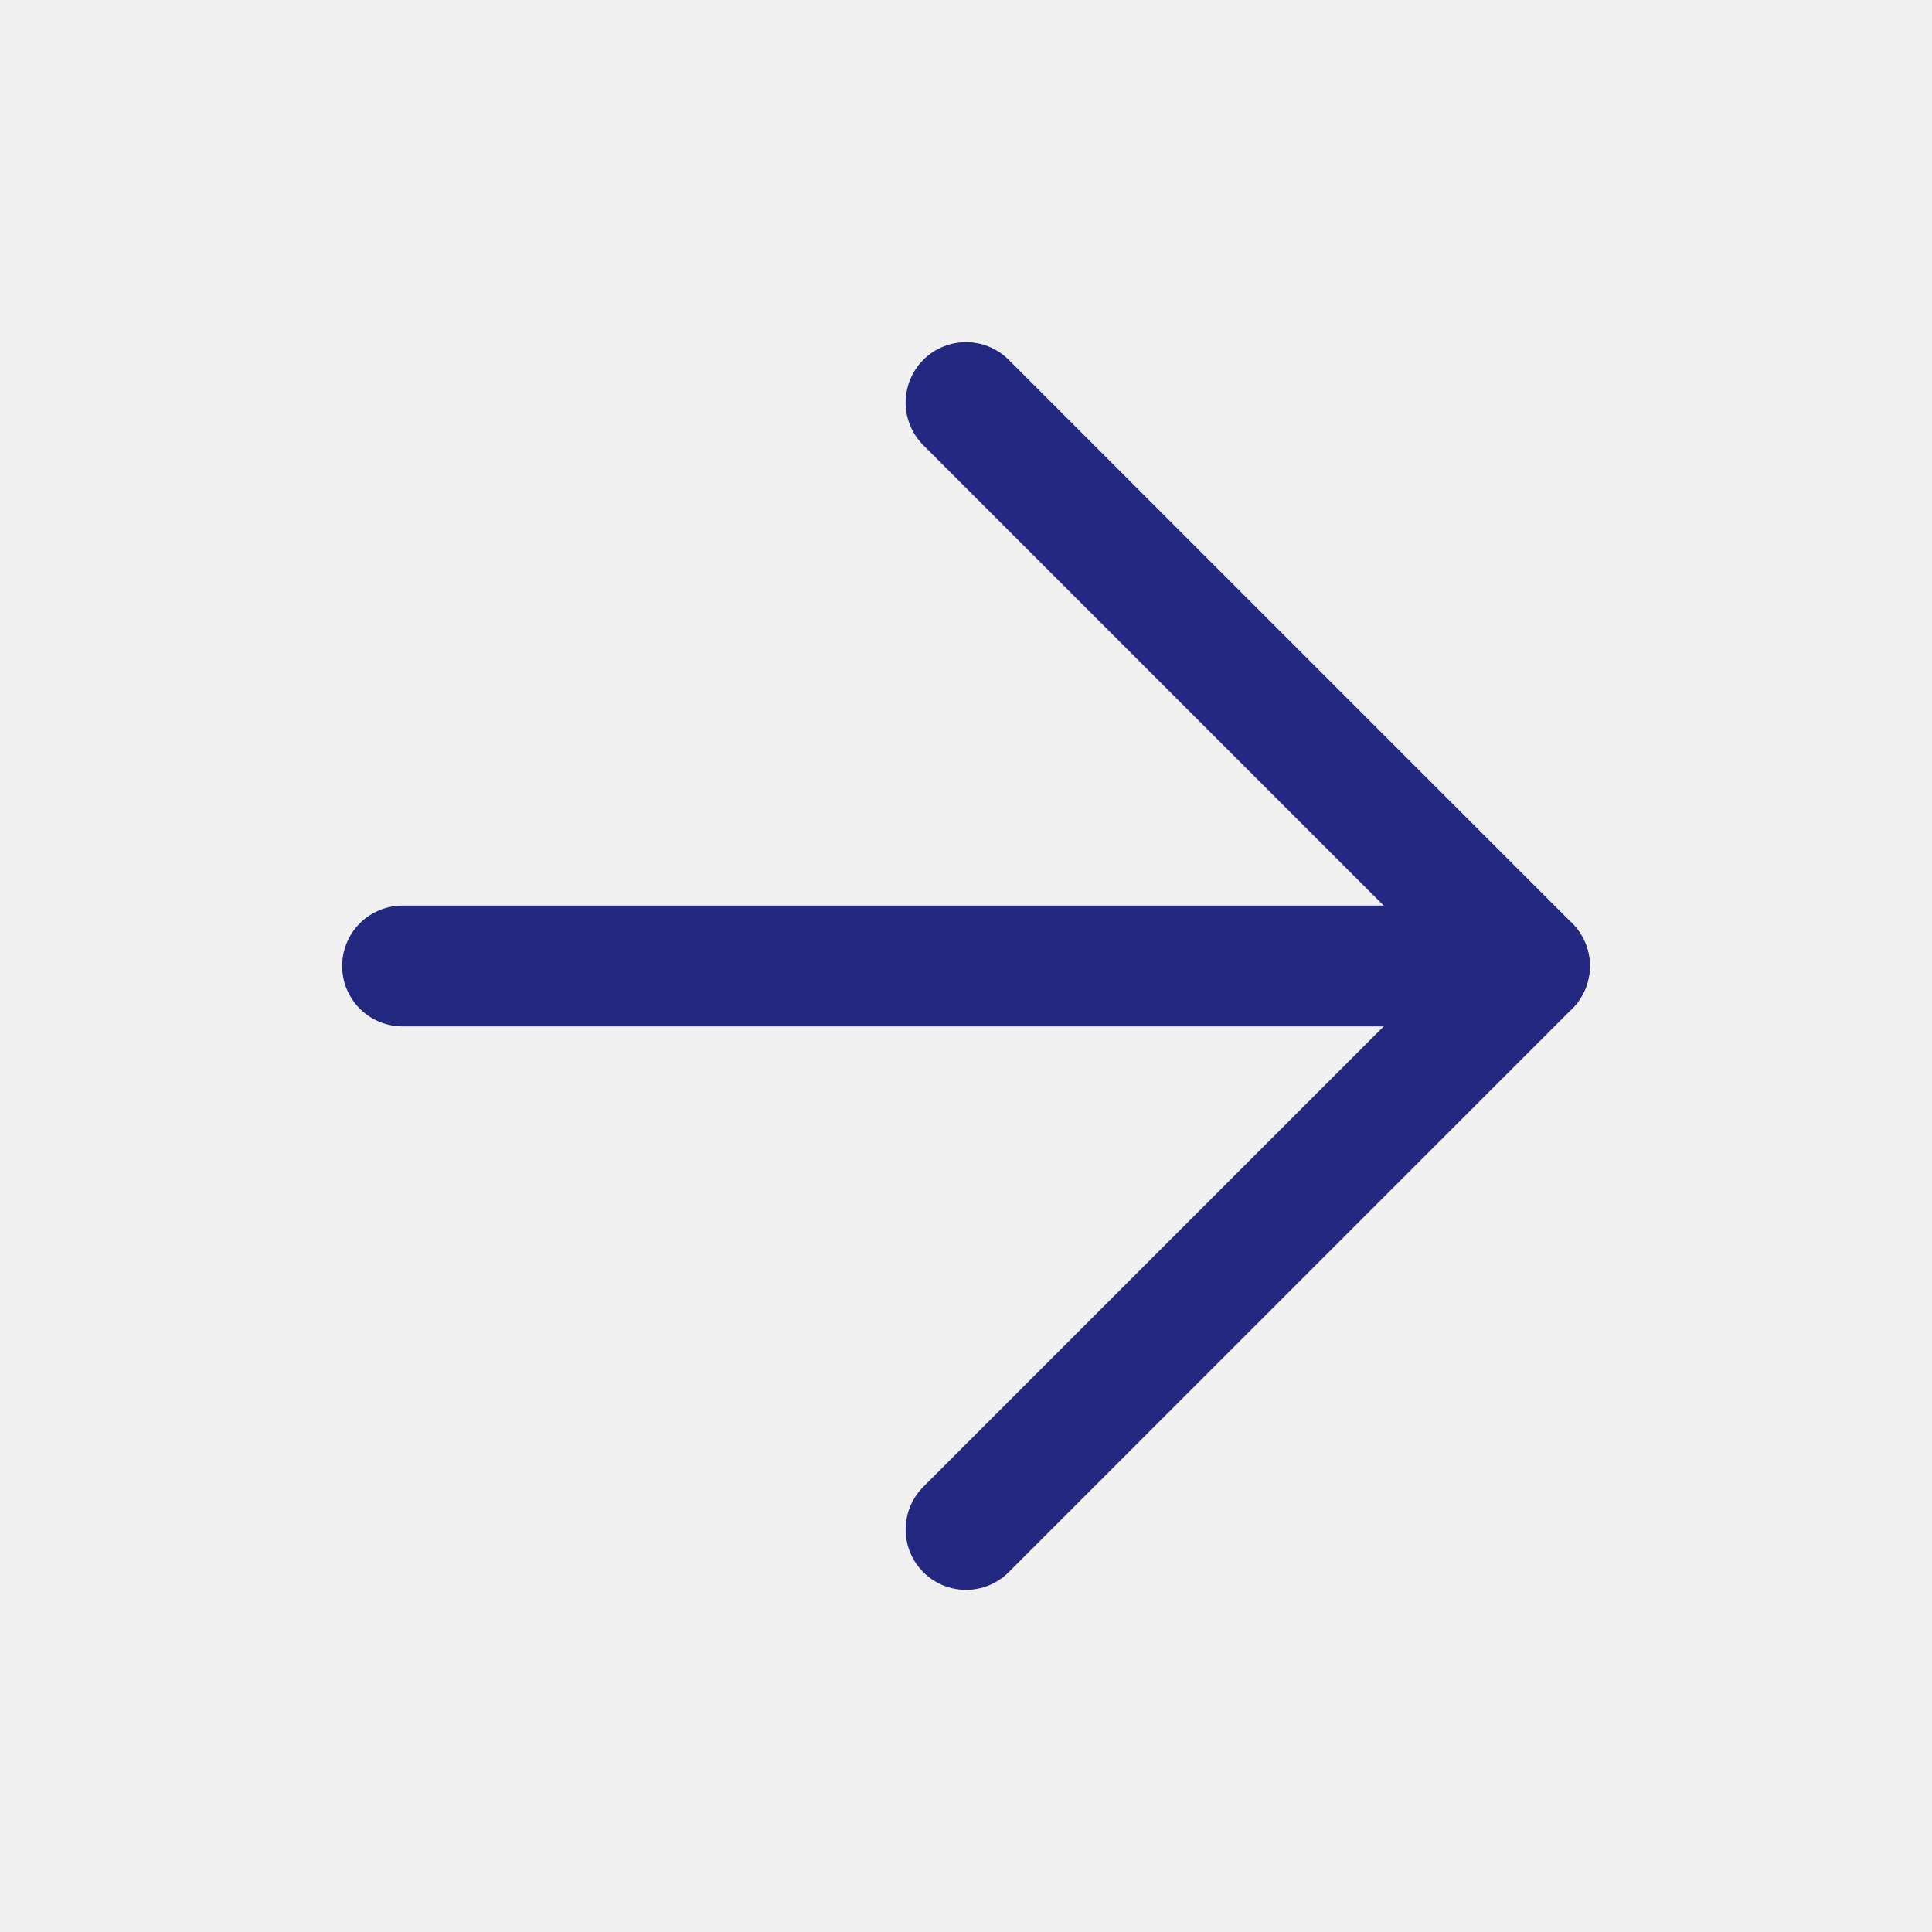
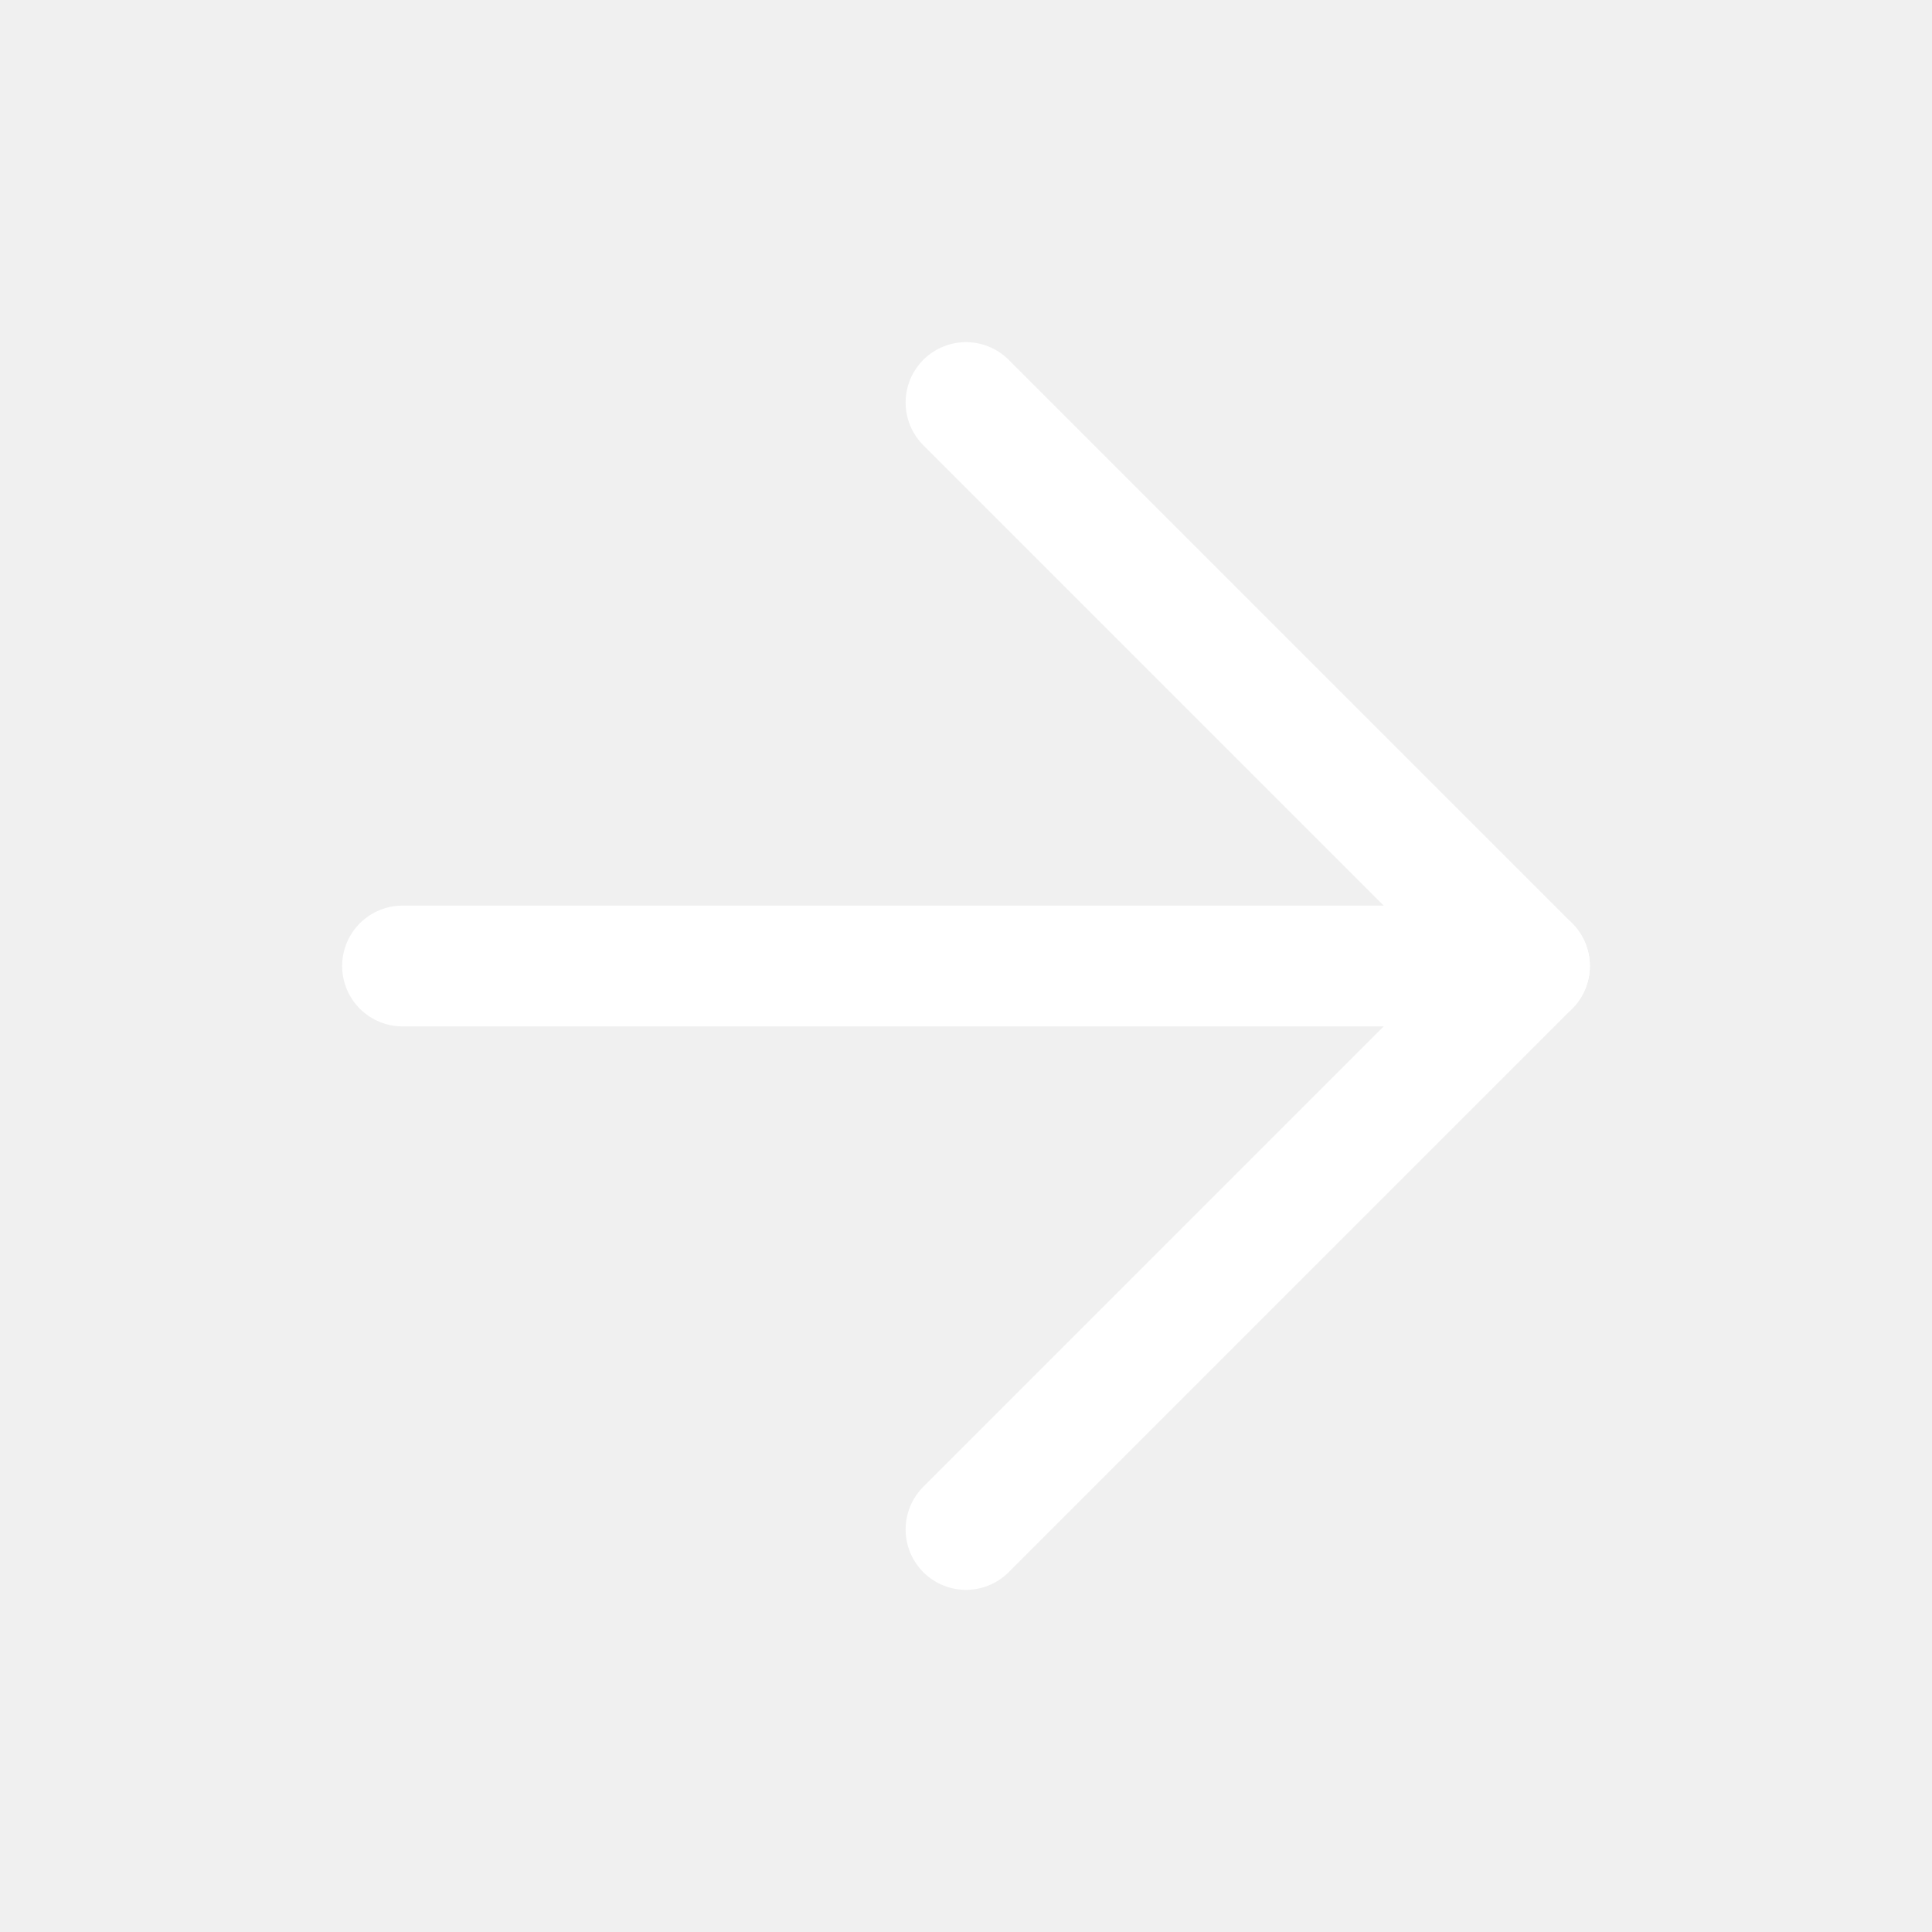
<svg xmlns="http://www.w3.org/2000/svg" width="32" height="32" viewBox="0 0 32 32" fill="none">
-   <path d="M6.667 16H25.333" stroke="#232880" stroke-width="2" stroke-linecap="round" stroke-linejoin="round" />
-   <path d="M16 6.667L25.333 16L16 25.333" stroke="#232880" stroke-width="2" stroke-linecap="round" stroke-linejoin="round" />
+   <path d="M6.667 16H25.333" stroke="white" stroke-width="2" stroke-linecap="round" stroke-linejoin="round" />
+   <path d="M16 6.667L25.333 16L16 25.333" stroke="white" stroke-width="2" stroke-linecap="round" stroke-linejoin="round" />
</svg>
